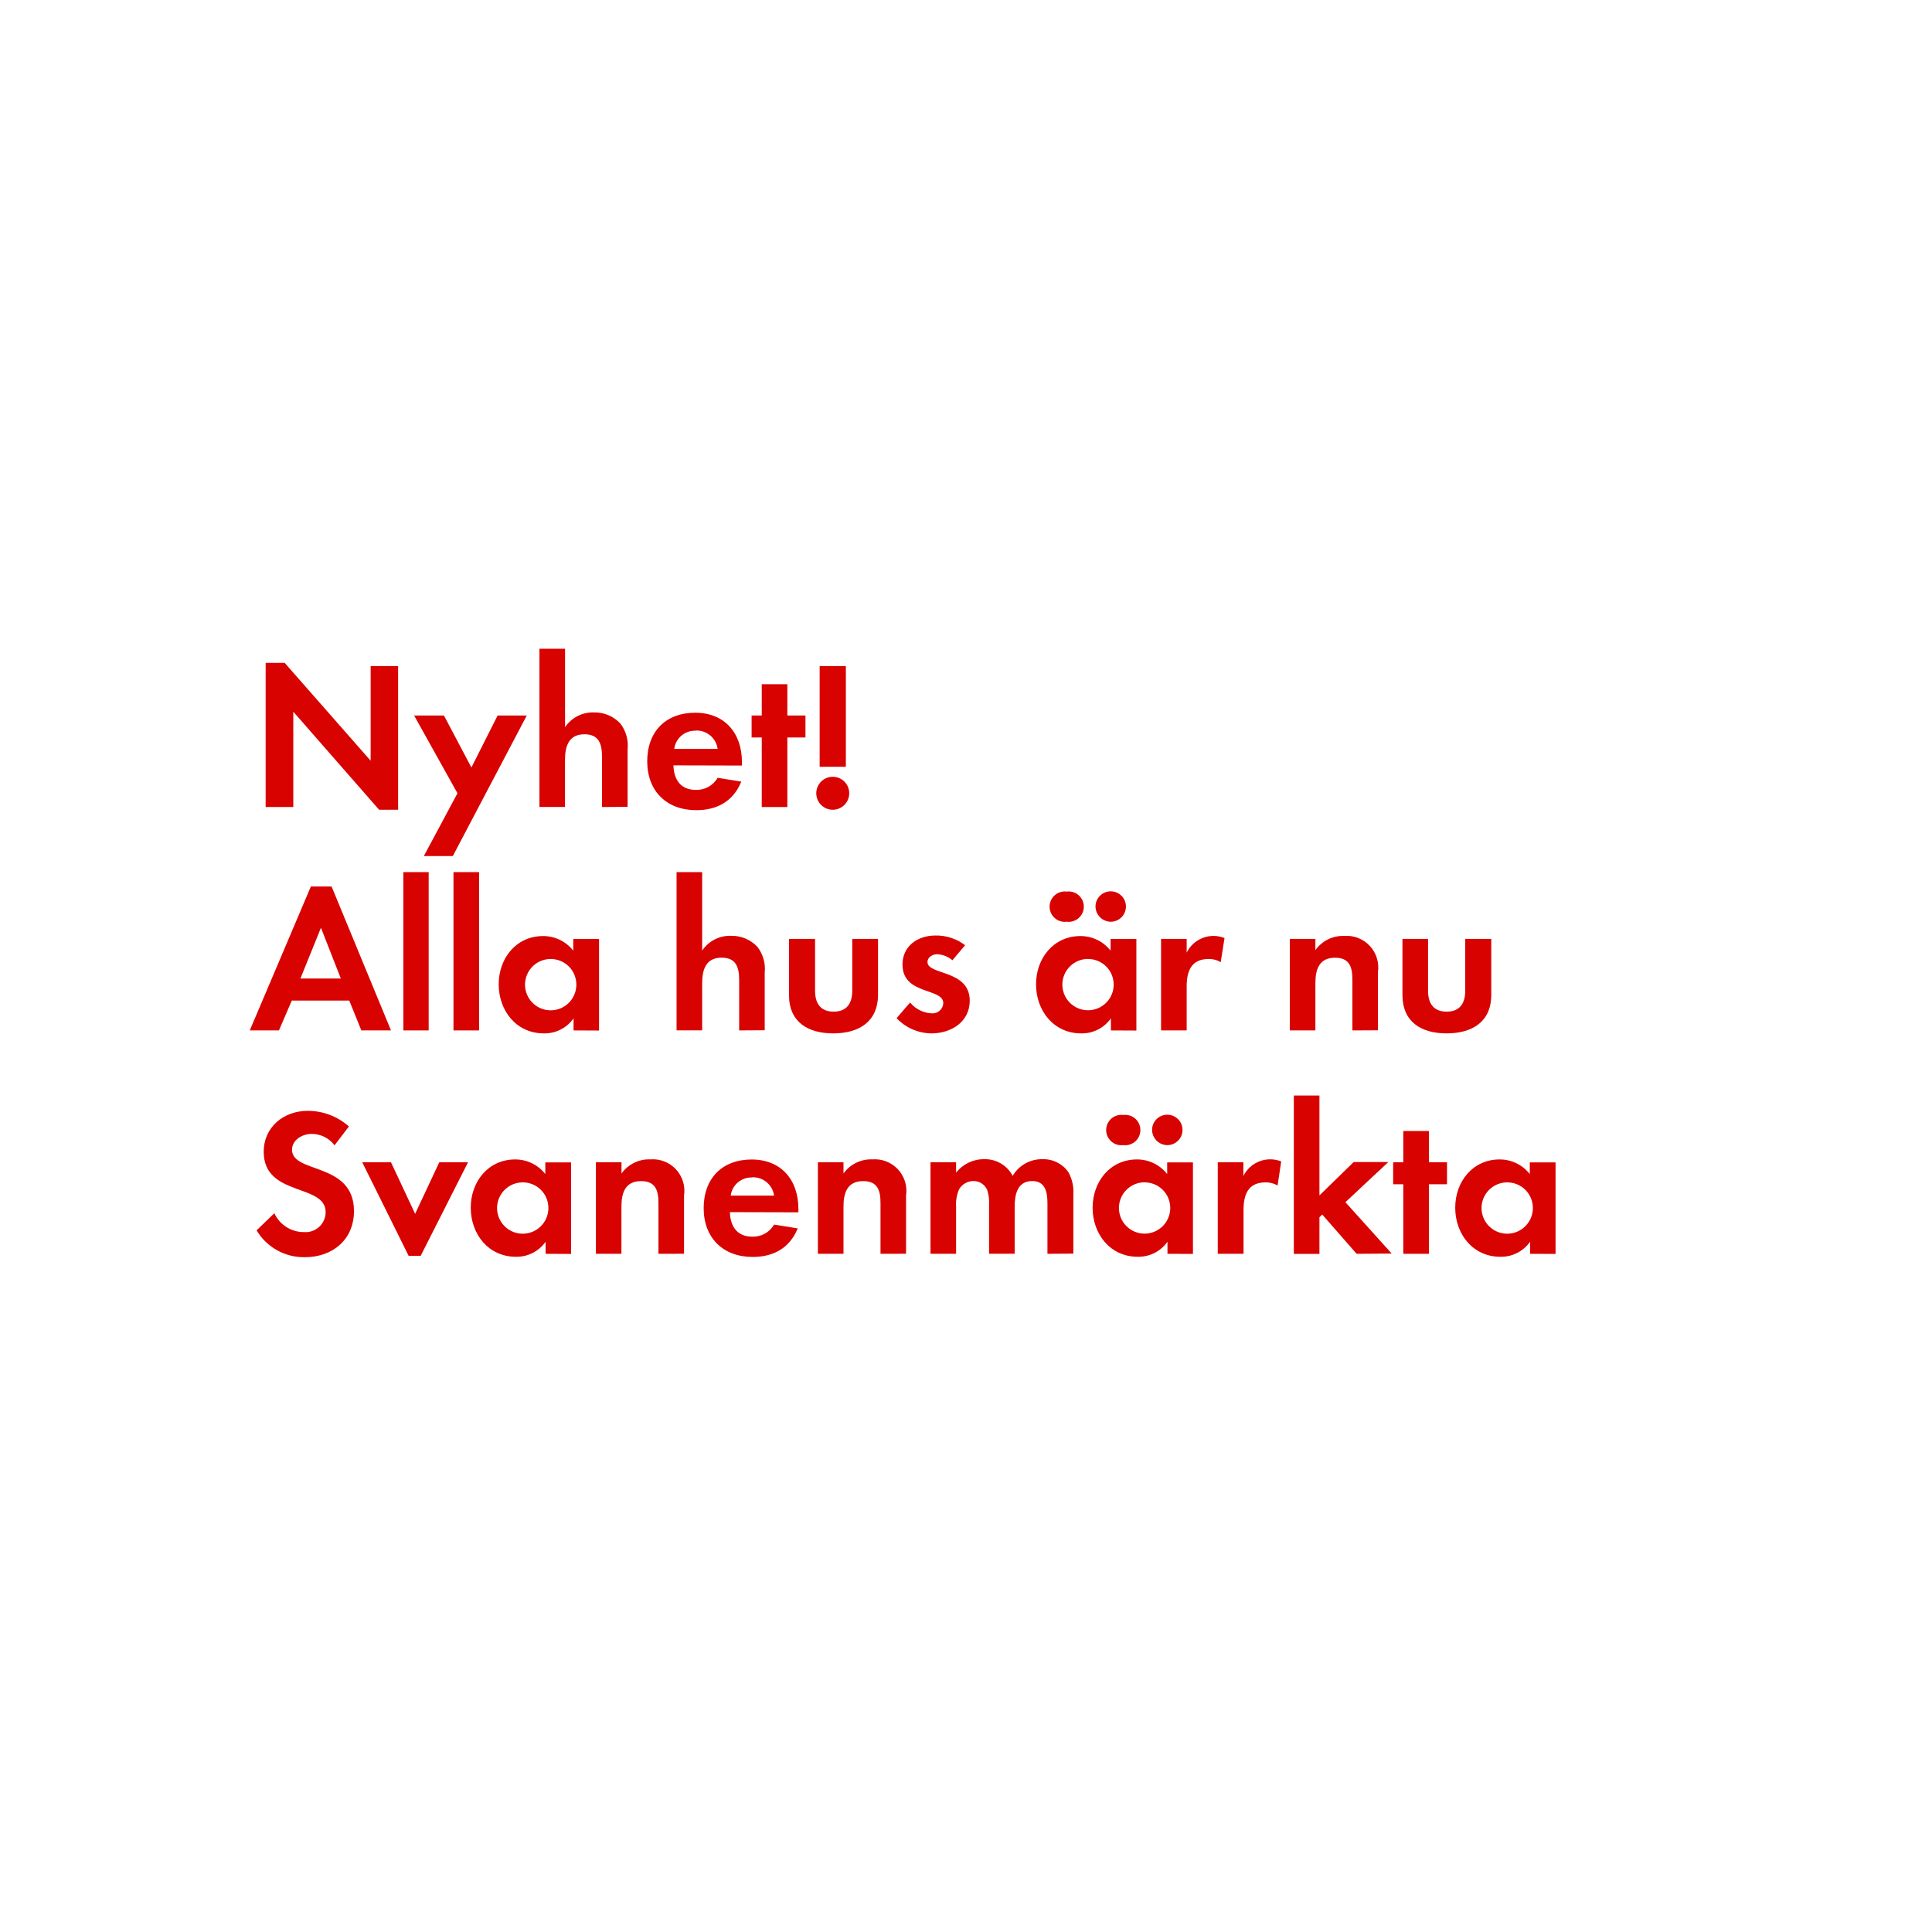
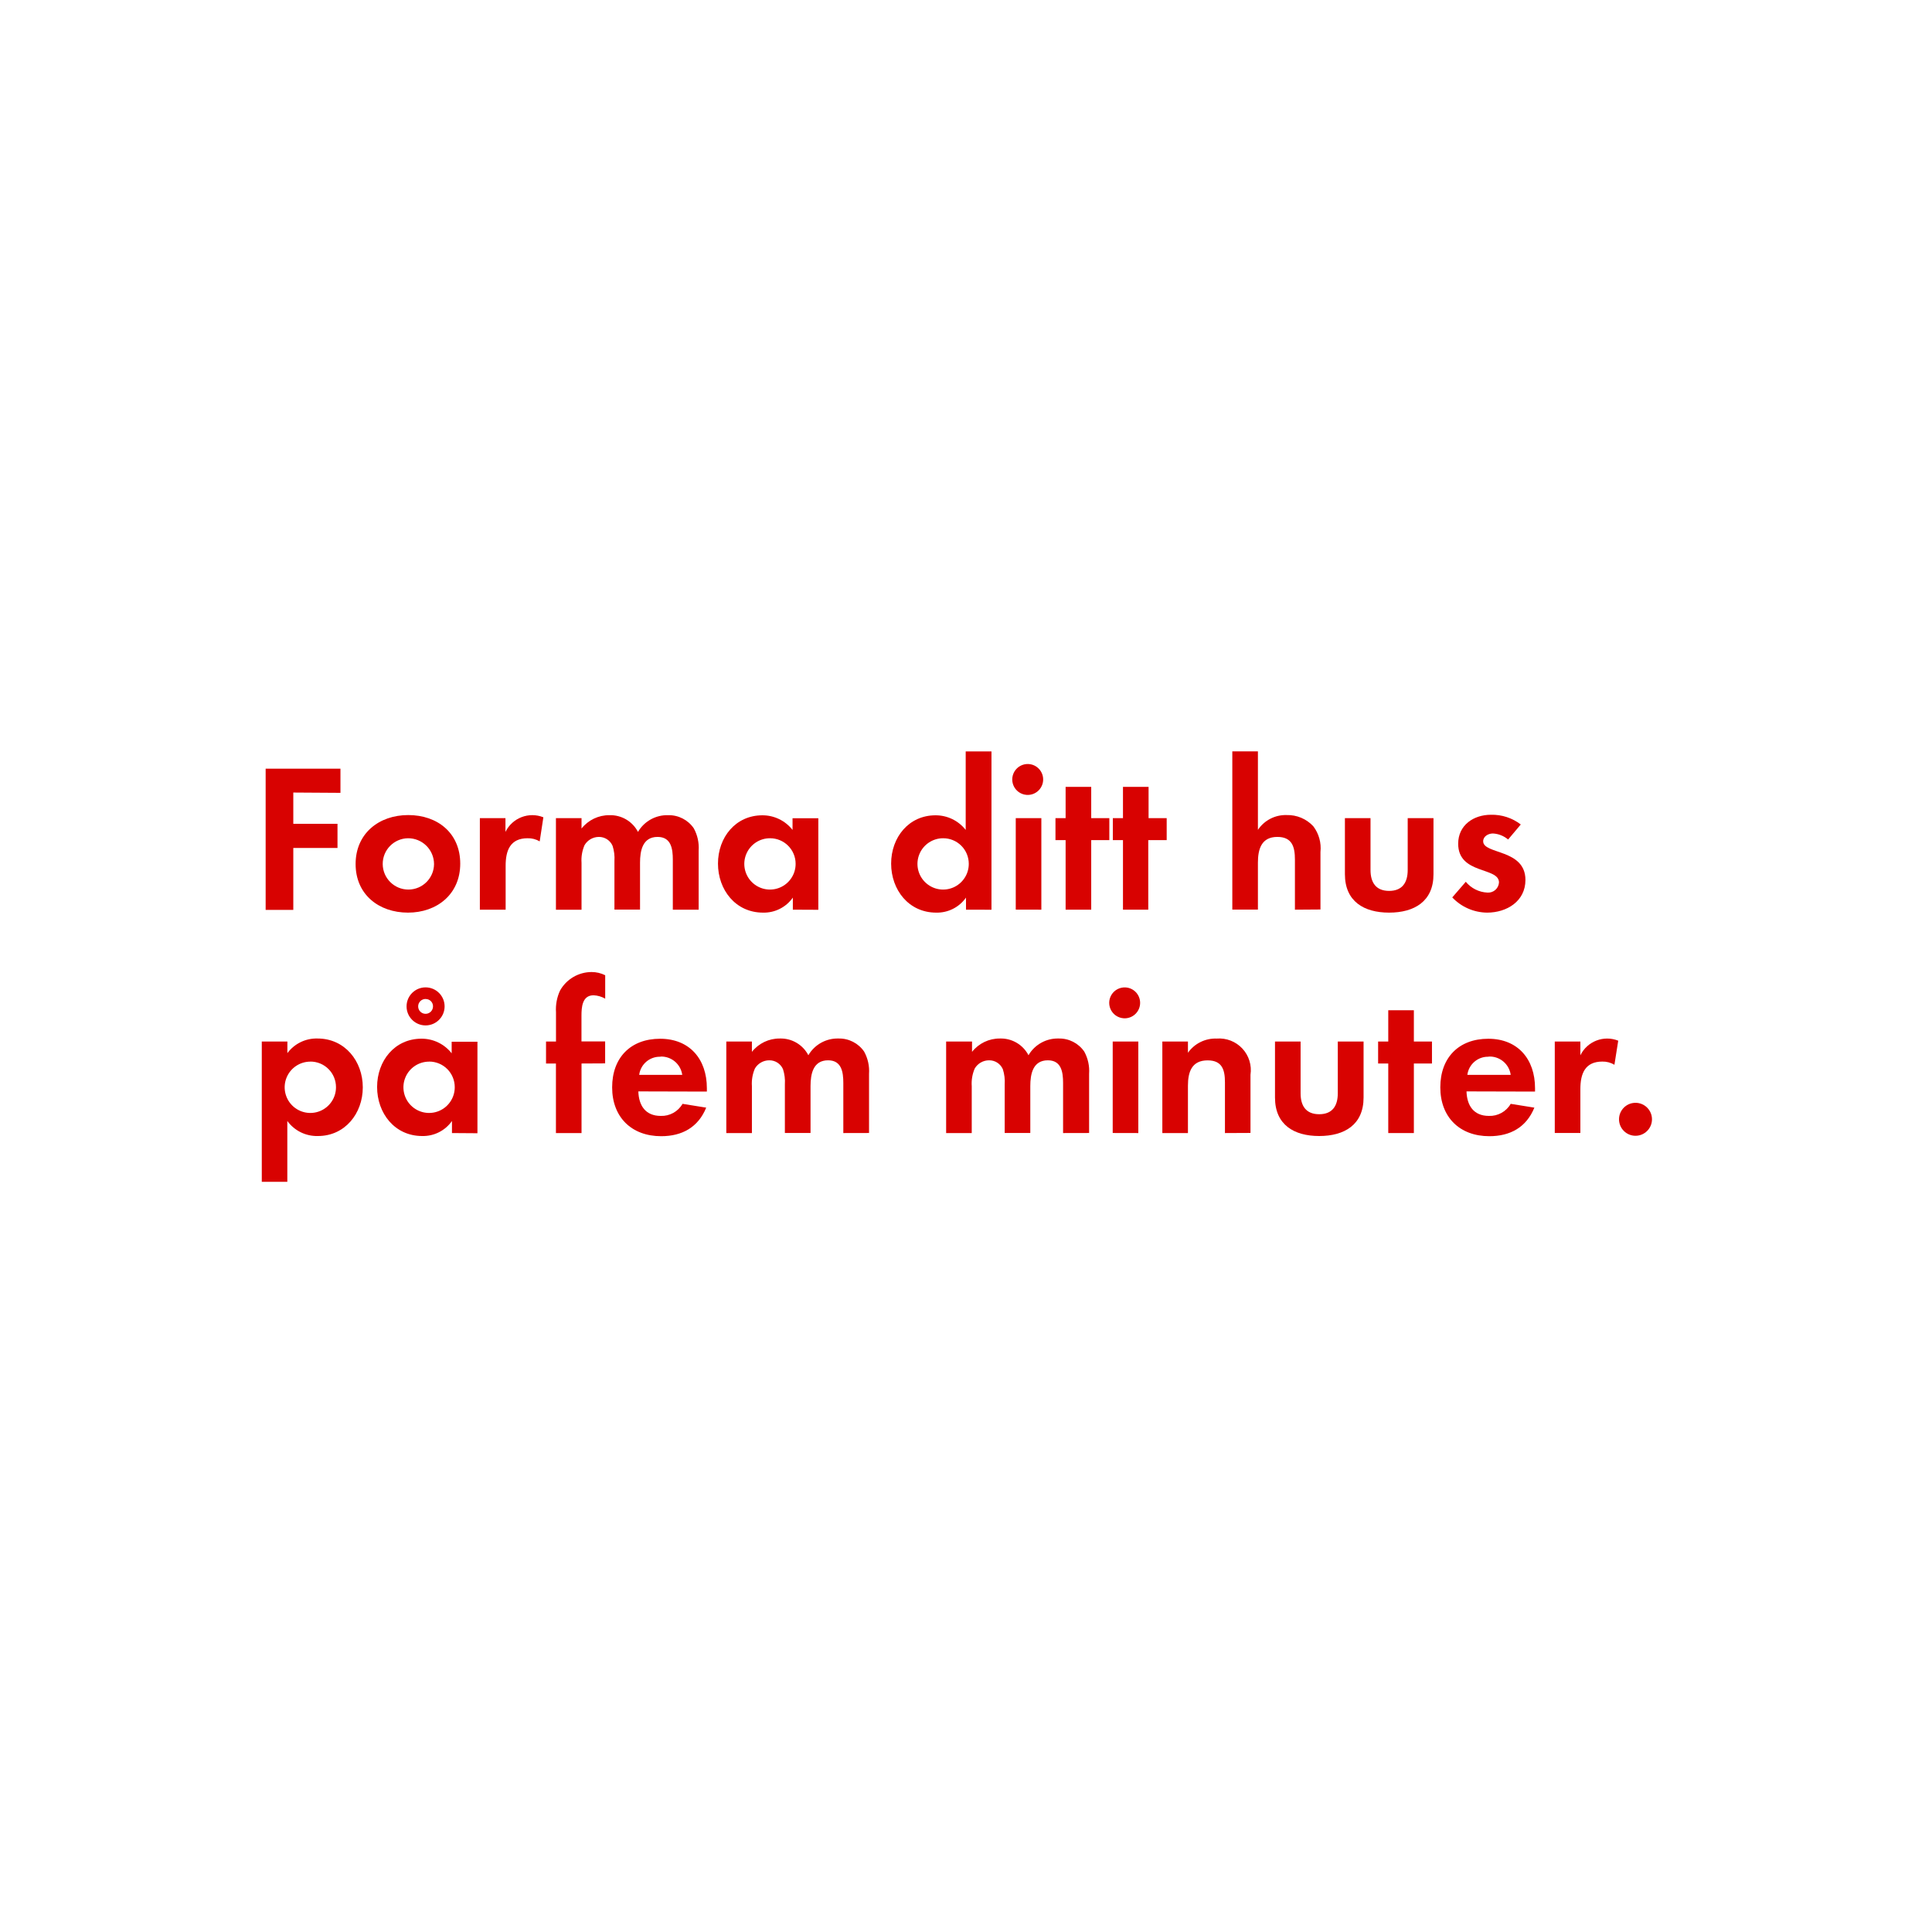
<svg xmlns="http://www.w3.org/2000/svg" id="Layer_1" data-name="Layer 1" viewBox="0 0 320 320">
  <defs>
    <style>.cls-1{fill:#d80201;}</style>
  </defs>
-   <path class="cls-1" d="M62.79,134.12,48.58,117.88v15.79H44V109.79h3.15L61.39,126V110.32h4.55v23.8Z" />
-   <path class="cls-1" d="M75,141.79h-4.8l5.57-10.4-7.18-12.88h4.94l4.55,8.61,4.34-8.61h4.83Z" />
-   <path class="cls-1" d="M99.71,133.67v-8.3c0-2.1-.46-3.75-2.91-3.75-2.62,0-3.22,2-3.22,4.27v7.77H89.35V107.45h4.24v13A5.52,5.52,0,0,1,98.35,118a5.79,5.79,0,0,1,4.41,1.85,6,6,0,0,1,1.19,4.27v9.52Z" />
-   <path class="cls-1" d="M111.54,126.77c.07,2.35,1.19,4.06,3.71,4.06a4,4,0,0,0,3.61-2l3.92.63c-1.33,3.26-4,4.73-7.46,4.73-4.9,0-8.12-3.15-8.12-8.09s3.08-8.05,7.95-8.05,7.74,3.36,7.74,8.19v.56Zm3.68-5.74a3.44,3.44,0,0,0-3.54,3h7.18A3.51,3.51,0,0,0,115.22,121Z" />
-   <path class="cls-1" d="M130.41,122.15v11.52h-4.24V122.15h-1.68v-3.64h1.68v-5.18h4.24v5.18h3v3.64Z" />
-   <path class="cls-1" d="M137.93,134.12a2.73,2.73,0,1,1,2.73-2.73A2.73,2.73,0,0,1,137.93,134.12ZM135.76,127V110.32h4.34V127Z" />
-   <path class="cls-1" d="M59.85,170.67l-2-4.94H48.33l-2.13,4.94H41.37l10.12-23.84h3.43l9.84,23.84Zm-6.69-17-3.4,8.4h6.69Z" />
-   <path class="cls-1" d="M66.81,170.67V144.45H71v26.22Z" />
-   <path class="cls-1" d="M75.11,170.67V144.45h4.24v26.22Z" />
-   <path class="cls-1" d="M95,170.67v-2a5.86,5.86,0,0,1-4.94,2.49c-4.55,0-7.46-3.78-7.46-8.12s2.91-8,7.35-8a6.32,6.32,0,0,1,5,2.42v-1.93h4.27v15.16Zm-3.78-11.83a4.25,4.25,0,1,0,4.24,4.24A4.23,4.23,0,0,0,91.21,158.84Z" />
-   <path class="cls-1" d="M122.43,170.67v-8.3c0-2.1-.46-3.75-2.91-3.75-2.62,0-3.22,2-3.22,4.27v7.77h-4.24V144.45h4.24v13a5.52,5.52,0,0,1,4.76-2.45,5.79,5.79,0,0,1,4.41,1.85,6,6,0,0,1,1.19,4.27v9.52Z" />
-   <path class="cls-1" d="M138,171.16c-4.17,0-7.32-1.86-7.32-6.37v-9.28H135v8.58c0,2.07.88,3.47,3.08,3.47s3.08-1.4,3.08-3.47v-8.58h4.27v9.28C145.39,169.3,142.2,171.16,138,171.16Z" />
-   <path class="cls-1" d="M154.28,171.16a8.06,8.06,0,0,1-5.78-2.52l2.24-2.59a4.92,4.92,0,0,0,3.57,1.79,1.78,1.78,0,0,0,1.93-1.68c0-2.59-6.76-1.29-6.76-6.41,0-3.08,2.56-4.8,5.43-4.8a7.81,7.81,0,0,1,4.94,1.61l-2.1,2.49a4.23,4.23,0,0,0-2.52-1c-.73,0-1.61.46-1.61,1.29,0,2.21,7,1.23,7,6.41C160.61,169.27,157.53,171.16,154.28,171.16Z" />
-   <path class="cls-1" d="M184,170.67v-2a5.86,5.86,0,0,1-4.94,2.49c-4.55,0-7.46-3.78-7.46-8.12s2.91-8,7.35-8a6.32,6.32,0,0,1,5,2.42v-1.93h4.27v15.16Zm-7.32-18a2.52,2.52,0,1,1,0-5,2.52,2.52,0,1,1,0,5Zm3.54,6.16a4.25,4.25,0,1,0,4.24,4.24A4.23,4.23,0,0,0,180.18,158.84Zm3.75-6.16a2.55,2.55,0,0,1-2.52-2.52,2.52,2.52,0,1,1,2.52,2.52Z" />
-   <path class="cls-1" d="M202.19,159.36a3.75,3.75,0,0,0-2-.52c-2.87,0-3.64,2-3.64,4.55v7.28h-4.24V155.51h4.24v2.28a4.94,4.94,0,0,1,6.27-2.42Z" />
-   <path class="cls-1" d="M224,170.67v-8.4c0-2.07-.46-3.64-2.87-3.64-2.63,0-3.26,1.93-3.26,4.2v7.84h-4.24V155.51h4.24v1.86a5.59,5.59,0,0,1,4.76-2.35,5.24,5.24,0,0,1,5.6,6v9.63Z" />
-   <path class="cls-1" d="M239.61,171.16c-4.17,0-7.32-1.86-7.32-6.37v-9.28h4.24v8.58c0,2.07.88,3.47,3.08,3.47s3.08-1.4,3.08-3.47v-8.58H247v9.28C247,169.3,243.77,171.16,239.61,171.16Z" />
-   <path class="cls-1" d="M50.5,208.23a9.09,9.09,0,0,1-8-4.45l2.94-2.83a5.35,5.35,0,0,0,4.9,3.12,3.32,3.32,0,0,0,3.6-3.29c0-4.8-10.26-2.52-10.26-10,0-4.13,3.33-6.79,7.28-6.79a10.24,10.24,0,0,1,6.83,2.59l-2.38,3.12a4.73,4.73,0,0,0-3.78-1.89c-1.5,0-3.26.94-3.26,2.63,0,4,10.26,2,10.26,10.15C58.63,205.29,55.12,208.23,50.5,208.23Z" />
-   <path class="cls-1" d="M69.68,208h-2L60,192.51h4.76l4,8.54,4-8.54h4.76Z" />
-   <path class="cls-1" d="M90.37,207.67v-2a5.86,5.86,0,0,1-4.94,2.49c-4.55,0-7.46-3.78-7.46-8.12s2.91-8,7.35-8a6.32,6.32,0,0,1,5,2.42v-1.93h4.27v15.16Zm-3.78-11.83a4.25,4.25,0,1,0,4.24,4.24A4.23,4.23,0,0,0,86.59,195.84Z" />
-   <path class="cls-1" d="M109.06,207.67v-8.4c0-2.07-.46-3.64-2.87-3.64-2.63,0-3.26,1.93-3.26,4.2v7.84H98.7V192.51h4.24v1.86a5.59,5.59,0,0,1,4.76-2.34,5.23,5.23,0,0,1,5.6,6v9.63Z" />
-   <path class="cls-1" d="M120.89,200.77c.07,2.34,1.19,4.06,3.71,4.06a4,4,0,0,0,3.61-2l3.92.63c-1.33,3.25-4,4.73-7.46,4.73-4.9,0-8.12-3.15-8.12-8.09s3.08-8.05,7.95-8.05,7.74,3.36,7.74,8.19v.56Zm3.68-5.74a3.44,3.44,0,0,0-3.54,3h7.18A3.51,3.51,0,0,0,124.56,195Z" />
-   <path class="cls-1" d="M145.84,207.67v-8.4c0-2.07-.46-3.64-2.87-3.64-2.63,0-3.26,1.93-3.26,4.2v7.84h-4.24V192.51h4.24v1.86a5.59,5.59,0,0,1,4.76-2.34,5.23,5.23,0,0,1,5.6,6v9.63Z" />
-   <path class="cls-1" d="M173.49,207.67v-8.3c0-1.79-.28-3.75-2.52-3.75-2.49,0-2.91,2.28-2.91,4.27v7.77h-4.24v-8.05a6.75,6.75,0,0,0-.31-2.52,2.45,2.45,0,0,0-2.28-1.47,2.76,2.76,0,0,0-2.38,1.37,6.3,6.3,0,0,0-.49,2.91v7.77h-4.24V192.51h4.24v1.72A5.82,5.82,0,0,1,163,192a5.15,5.15,0,0,1,4.73,2.76,5.6,5.6,0,0,1,5-2.76,5,5,0,0,1,4.24,2.17,6.68,6.68,0,0,1,.81,3.67v9.8Z" />
-   <path class="cls-1" d="M193.37,207.67v-2a5.86,5.86,0,0,1-4.94,2.49c-4.55,0-7.46-3.78-7.46-8.12s2.91-8,7.35-8a6.32,6.32,0,0,1,5,2.42v-1.93h4.27v15.16Zm-7.32-18a2.52,2.52,0,1,1,0-5,2.52,2.52,0,1,1,0,5Zm3.54,6.16a4.25,4.25,0,1,0,4.24,4.24A4.23,4.23,0,0,0,189.59,195.84Zm3.75-6.16a2.55,2.55,0,0,1-2.52-2.52,2.52,2.52,0,1,1,2.52,2.52Z" />
-   <path class="cls-1" d="M211.61,196.36a3.75,3.75,0,0,0-2-.52c-2.87,0-3.64,2-3.64,4.55v7.28H201.7V192.51h4.24v2.28a4.95,4.95,0,0,1,6.27-2.42Z" />
-   <path class="cls-1" d="M224.7,207.67,219,201.16l-.46.46v6.06H214.3V181.45h4.24V198l5.67-5.53h5.74l-7.11,6.65,7.67,8.51Z" />
-   <path class="cls-1" d="M236.67,196.15v11.52h-4.24V196.15h-1.68v-3.64h1.68v-5.18h4.24v5.18h3v3.64Z" />
-   <path class="cls-1" d="M253.43,207.67v-2a5.86,5.86,0,0,1-4.94,2.49c-4.55,0-7.46-3.78-7.46-8.12s2.91-8,7.35-8a6.32,6.32,0,0,1,5,2.42v-1.93h4.27v15.16Zm-3.78-11.83a4.25,4.25,0,1,0,4.24,4.24A4.23,4.23,0,0,0,249.65,195.84Z" />
+   <path class="cls-1" d="M48.58,131.27v5.18H55.9v4H48.58v10.26H44V127.32H56.39v4Z" />
+   <path class="cls-1" d="M67.58,151.16c-4.83,0-8.68-3-8.68-8.05S62.75,135,67.62,135s8.61,3,8.61,8.05S72.38,151.16,67.58,151.16Zm0-12.32a4.25,4.25,0,1,0,4.31,4.27A4.29,4.29,0,0,0,67.55,138.84Z" />
+   <path class="cls-1" d="M89.39,139.36a3.74,3.74,0,0,0-2-.52c-2.87,0-3.64,2-3.64,4.55v7.28H79.48V135.51h4.24v2.28A4.94,4.94,0,0,1,90,135.37Z" />
+   <path class="cls-1" d="M111.44,150.67v-8.3c0-1.79-.28-3.75-2.52-3.75-2.49,0-2.91,2.28-2.91,4.27v7.77h-4.24v-8.05a6.76,6.76,0,0,0-.31-2.52,2.45,2.45,0,0,0-2.28-1.47A2.76,2.76,0,0,0,96.81,140a6.29,6.29,0,0,0-.49,2.91v7.77H92.08V135.51h4.24v1.72a5.82,5.82,0,0,1,4.62-2.21,5.15,5.15,0,0,1,4.73,2.77,5.6,5.6,0,0,1,5-2.77,5,5,0,0,1,4.24,2.17,6.68,6.68,0,0,1,.81,3.68v9.8Z" />
+   <path class="cls-1" d="M131.32,150.67v-2a5.86,5.86,0,0,1-4.94,2.49c-4.55,0-7.46-3.78-7.46-8.12s2.91-8,7.35-8a6.32,6.32,0,0,1,5,2.42v-1.93h4.27v15.16Zm-3.78-11.83a4.25,4.25,0,1,0,4.24,4.24A4.23,4.23,0,0,0,127.54,138.84Z" />
+   <path class="cls-1" d="M160,150.67v-2a5.86,5.86,0,0,1-4.94,2.49c-4.55,0-7.46-3.78-7.46-8.12s2.91-8,7.35-8a6.32,6.32,0,0,1,5,2.42v-13h4.27v26.22Zm-3.78-11.83a4.25,4.25,0,1,0,4.24,4.24A4.23,4.23,0,0,0,156.2,138.84Z" />
+   <path class="cls-1" d="M170.38,131.66a2.56,2.56,0,1,1,0-5.11,2.56,2.56,0,0,1,0,5.11Zm-2.14,19V135.51h4.24v15.16Z" />
+   <path class="cls-1" d="M180.74,139.15v11.52H176.5V139.15h-1.68v-3.64h1.68v-5.18h4.24v5.18h3v3.64Z" />
+   <path class="cls-1" d="M190.19,139.15v11.52H186V139.15h-1.68v-3.64H186v-5.18h4.24v5.18h3v3.64Z" />
+   <path class="cls-1" d="M214.48,150.67v-8.3c0-2.1-.46-3.75-2.91-3.75-2.63,0-3.22,2-3.22,4.27v7.77h-4.24V124.45h4.24v13a5.52,5.52,0,0,1,4.76-2.45,5.79,5.79,0,0,1,4.41,1.85,6,6,0,0,1,1.19,4.27v9.52Z" />
+   <path class="cls-1" d="M230.08,151.16c-4.17,0-7.32-1.86-7.32-6.37v-9.28H227v8.58c0,2.06.88,3.47,3.08,3.47s3.08-1.4,3.08-3.47v-8.58h4.27v9.28C237.44,149.3,234.25,151.16,230.08,151.16Z" />
+   <path class="cls-1" d="M246.32,151.16a8.06,8.06,0,0,1-5.78-2.52l2.24-2.59a4.92,4.92,0,0,0,3.57,1.79,1.79,1.79,0,0,0,1.93-1.68c0-2.59-6.76-1.29-6.76-6.41,0-3.08,2.55-4.8,5.43-4.8a7.81,7.81,0,0,1,4.94,1.61l-2.1,2.49a4.23,4.23,0,0,0-2.52-1c-.74,0-1.61.46-1.61,1.29,0,2.21,7,1.23,7,6.41C252.66,149.27,249.58,151.16,246.32,151.16Z" />
+   <path class="cls-1" d="M52.67,188.16a6.06,6.06,0,0,1-5.08-2.49v10.08H43.36V172.51H47.6v1.92a6,6,0,0,1,5-2.42c4.52,0,7.49,3.75,7.49,8.09S57.12,188.16,52.67,188.16Zm-1.26-12.32a4.25,4.25,0,1,0,4.24,4.24A4.23,4.23,0,0,0,51.41,175.83Z" />
+   <path class="cls-1" d="M74.86,187.67v-2a5.85,5.85,0,0,1-4.94,2.49c-4.55,0-7.46-3.78-7.46-8.12s2.91-8,7.35-8a6.32,6.32,0,0,1,5,2.42v-1.92h4.27v15.16Zm-3.78-11.83a4.25,4.25,0,1,0,4.24,4.24A4.23,4.23,0,0,0,71.08,175.83Zm-.59-6a3.15,3.15,0,0,1,0-6.3,3.15,3.15,0,0,1,0,6.3Zm0-4.38a1.23,1.23,0,1,0,1.23,1.23A1.2,1.2,0,0,0,70.49,165.47Z" />
+   <path class="cls-1" d="M96.32,176.15v11.52H92.08V176.15H90.44v-3.64h1.65v-4.87a7.38,7.38,0,0,1,.67-3.57A6,6,0,0,1,98,161a5,5,0,0,1,2.24.53v3.88a4.23,4.23,0,0,0-1.93-.56c-1.89,0-2,2-2,3.4v4.24h3.92v3.64Z" />
+   <path class="cls-1" d="M105.73,180.77c.07,2.35,1.19,4.06,3.71,4.06a4,4,0,0,0,3.61-2l3.92.63c-1.33,3.26-4,4.73-7.46,4.73-4.9,0-8.12-3.15-8.12-8.09s3.08-8.05,7.95-8.05,7.74,3.36,7.74,8.19v.56Zm3.68-5.74a3.44,3.44,0,0,0-3.54,3H113A3.51,3.51,0,0,0,109.41,175Z" />
+   <path class="cls-1" d="M139.68,187.67v-8.3c0-1.79-.28-3.75-2.52-3.75-2.49,0-2.91,2.28-2.91,4.27v7.77H130v-8.05a6.76,6.76,0,0,0-.31-2.52,2.45,2.45,0,0,0-2.28-1.47,2.76,2.76,0,0,0-2.38,1.37,6.29,6.29,0,0,0-.49,2.91v7.77h-4.24V172.51h4.24v1.71a5.82,5.82,0,0,1,4.62-2.21,5.15,5.15,0,0,1,4.73,2.77,5.6,5.6,0,0,1,5-2.77,5,5,0,0,1,4.24,2.17,6.68,6.68,0,0,1,.81,3.68v9.8Z" />
+   <path class="cls-1" d="M176.08,187.67v-8.3c0-1.79-.28-3.75-2.52-3.75-2.49,0-2.91,2.28-2.91,4.27v7.77h-4.24v-8.05a6.76,6.76,0,0,0-.31-2.52,2.45,2.45,0,0,0-2.28-1.47,2.76,2.76,0,0,0-2.38,1.37,6.29,6.29,0,0,0-.49,2.91v7.77h-4.24V172.51H161v1.71a5.82,5.82,0,0,1,4.62-2.21,5.15,5.15,0,0,1,4.73,2.77,5.6,5.6,0,0,1,5-2.77,5,5,0,0,1,4.24,2.17,6.68,6.68,0,0,1,.8,3.68v9.8Z" />
+   <path class="cls-1" d="M186.44,168.66a2.56,2.56,0,1,1,0-5.11,2.56,2.56,0,0,1,0,5.11Zm-2.14,19V172.51h4.24v15.16Z" />
+   <path class="cls-1" d="M202.89,187.67v-8.4c0-2.07-.46-3.64-2.87-3.64-2.63,0-3.26,1.92-3.26,4.2v7.84h-4.24V172.51h4.24v1.86a5.59,5.59,0,0,1,4.76-2.35,5.24,5.24,0,0,1,5.6,6v9.63Z" />
+   <path class="cls-1" d="M218.5,188.16c-4.17,0-7.32-1.86-7.32-6.37v-9.28h4.24v8.58c0,2.06.88,3.46,3.08,3.46s3.08-1.4,3.08-3.46v-8.58h4.27v9.28C225.85,186.3,222.67,188.16,218.5,188.16Z" />
+   <path class="cls-1" d="M234.18,176.15v11.52h-4.24V176.15h-1.68v-3.64h1.68v-5.18h4.24v5.18h3v3.64Z" />
+   <path class="cls-1" d="M242.9,180.77c.07,2.35,1.19,4.06,3.71,4.06a4,4,0,0,0,3.61-2l3.92.63c-1.33,3.26-4,4.73-7.46,4.73-4.9,0-8.12-3.15-8.12-8.09s3.08-8.05,7.95-8.05,7.74,3.36,7.74,8.19v.56Zm3.68-5.74a3.44,3.44,0,0,0-3.54,3h7.18A3.51,3.51,0,0,0,246.57,175Z" />
+   <path class="cls-1" d="M267.4,176.36a3.74,3.74,0,0,0-2-.53c-2.87,0-3.64,2-3.64,4.55v7.28h-4.24V172.51h4.24v2.28a4.94,4.94,0,0,1,6.27-2.42Z" />
+   <path class="cls-1" d="M270.89,188.12a2.73,2.73,0,1,1,2.73-2.73A2.73,2.73,0,0,1,270.89,188.12Z" />
</svg>
